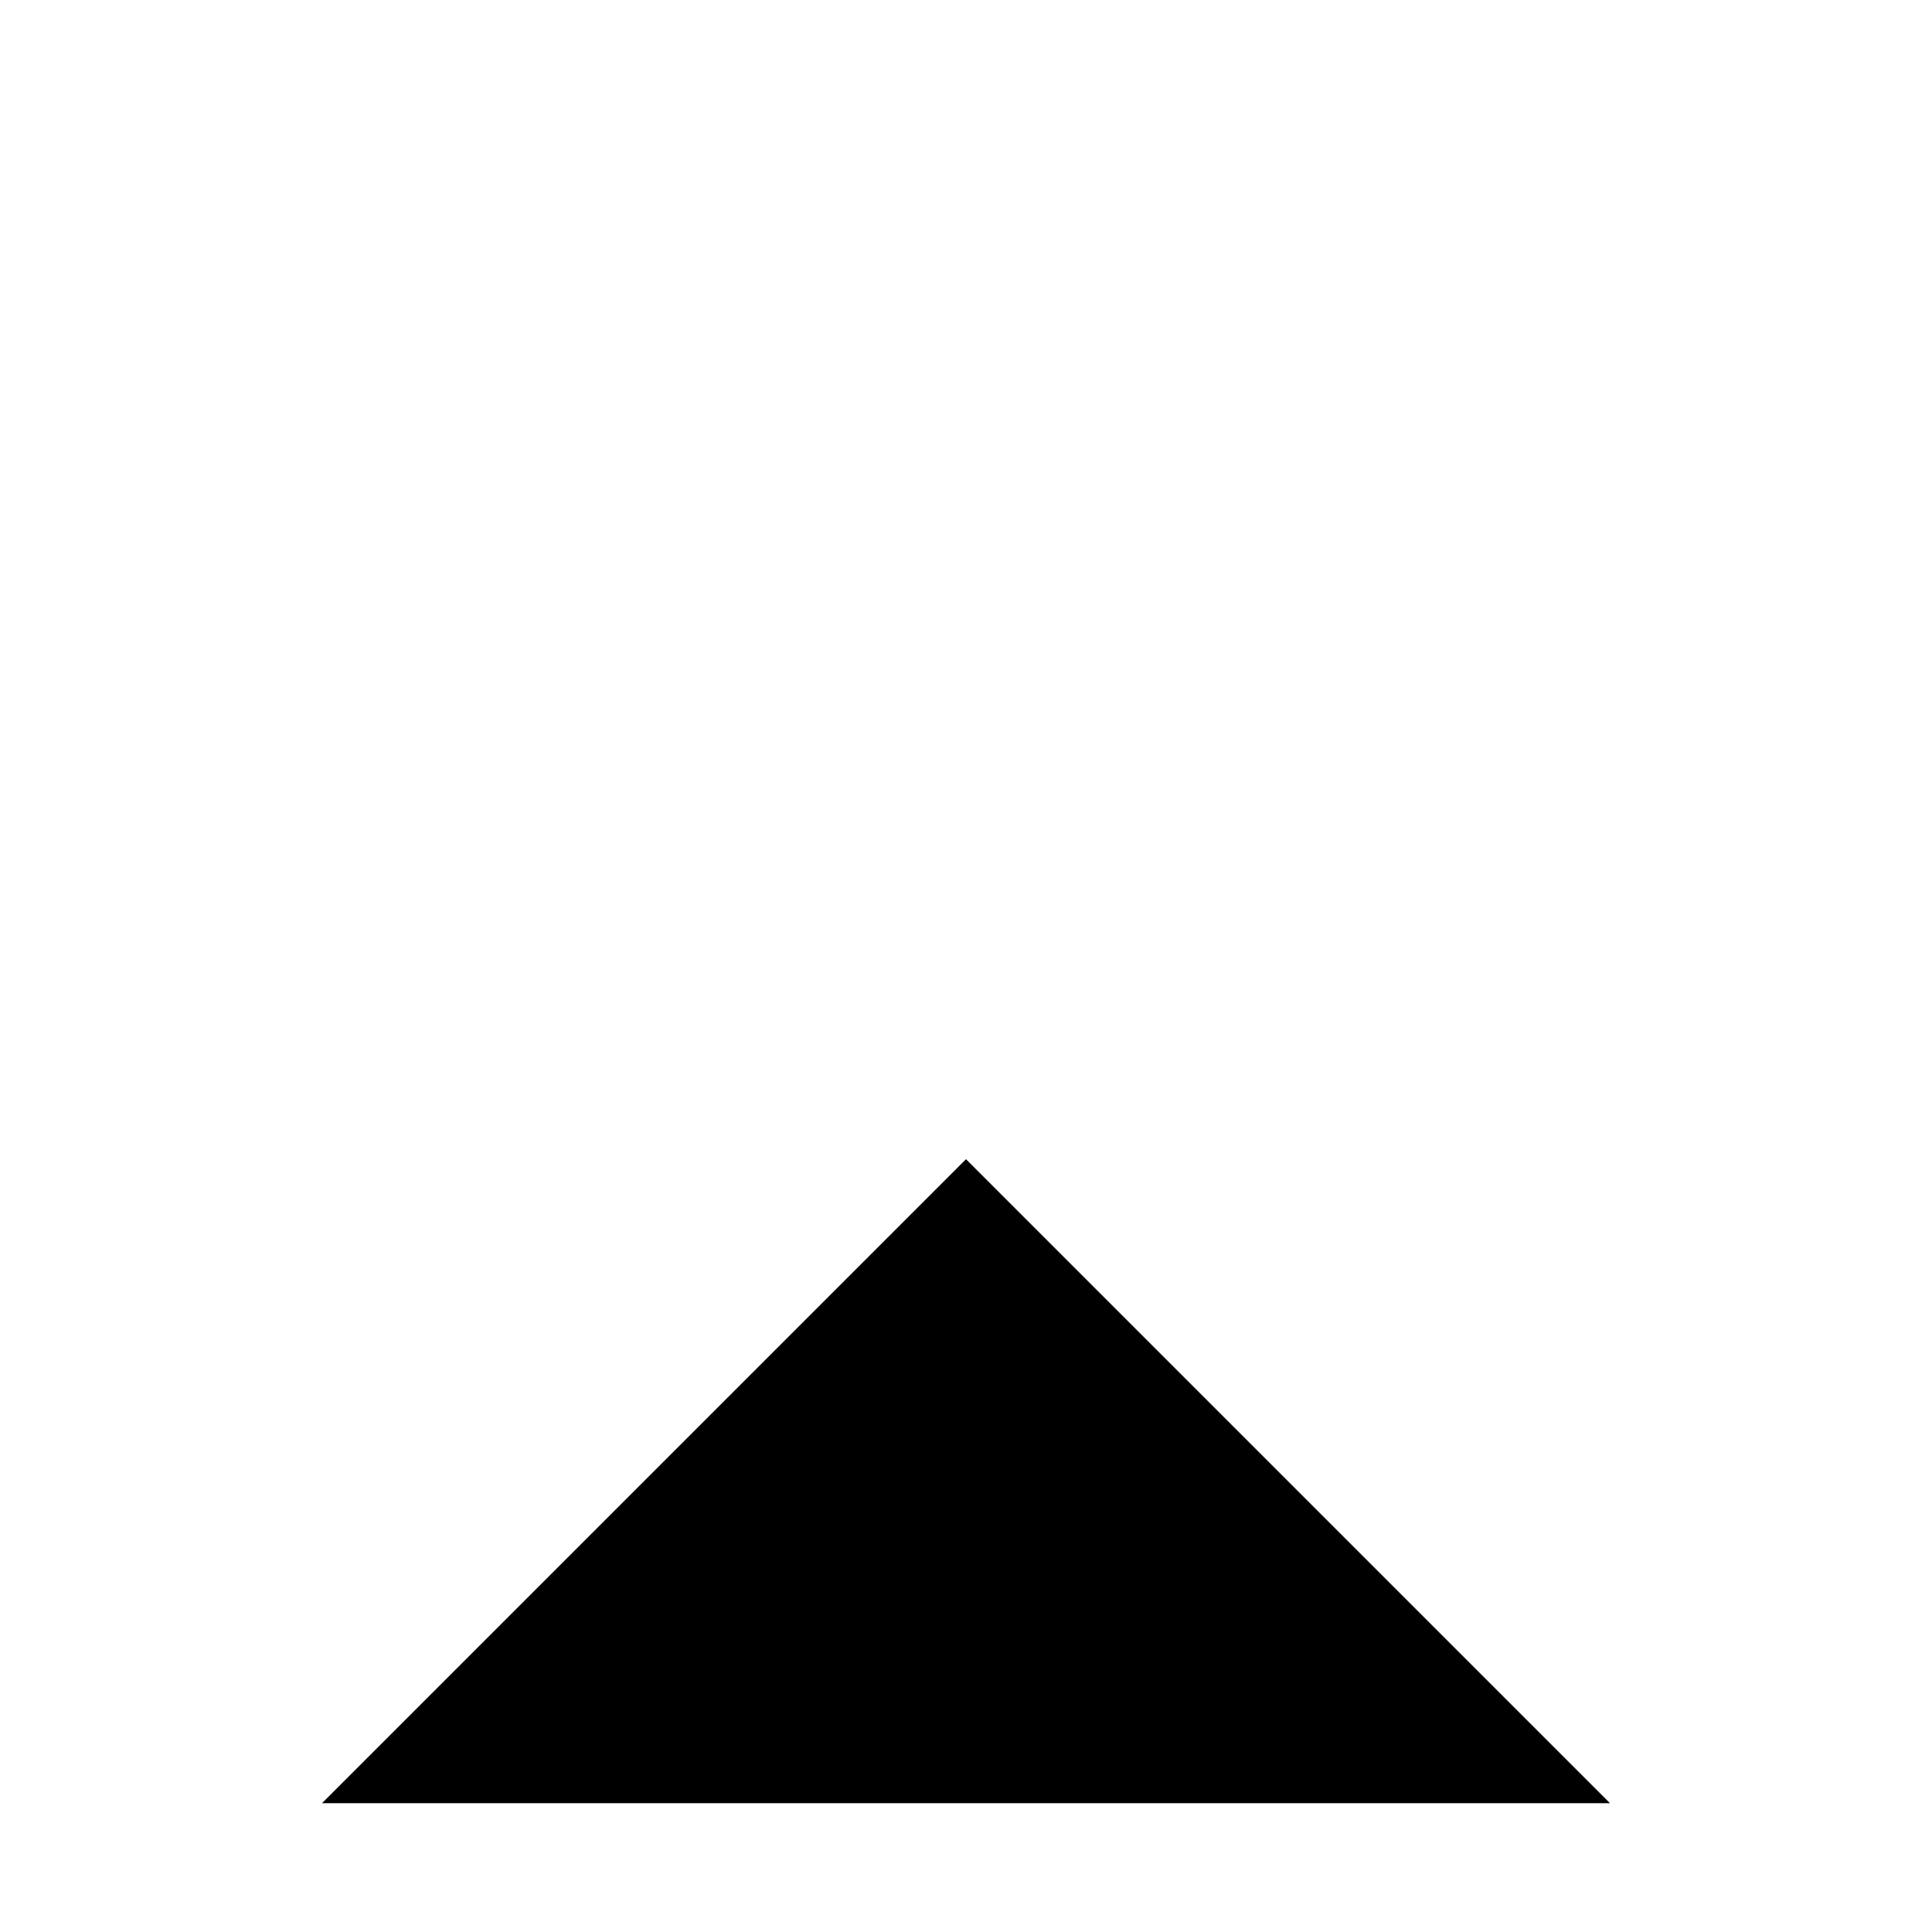
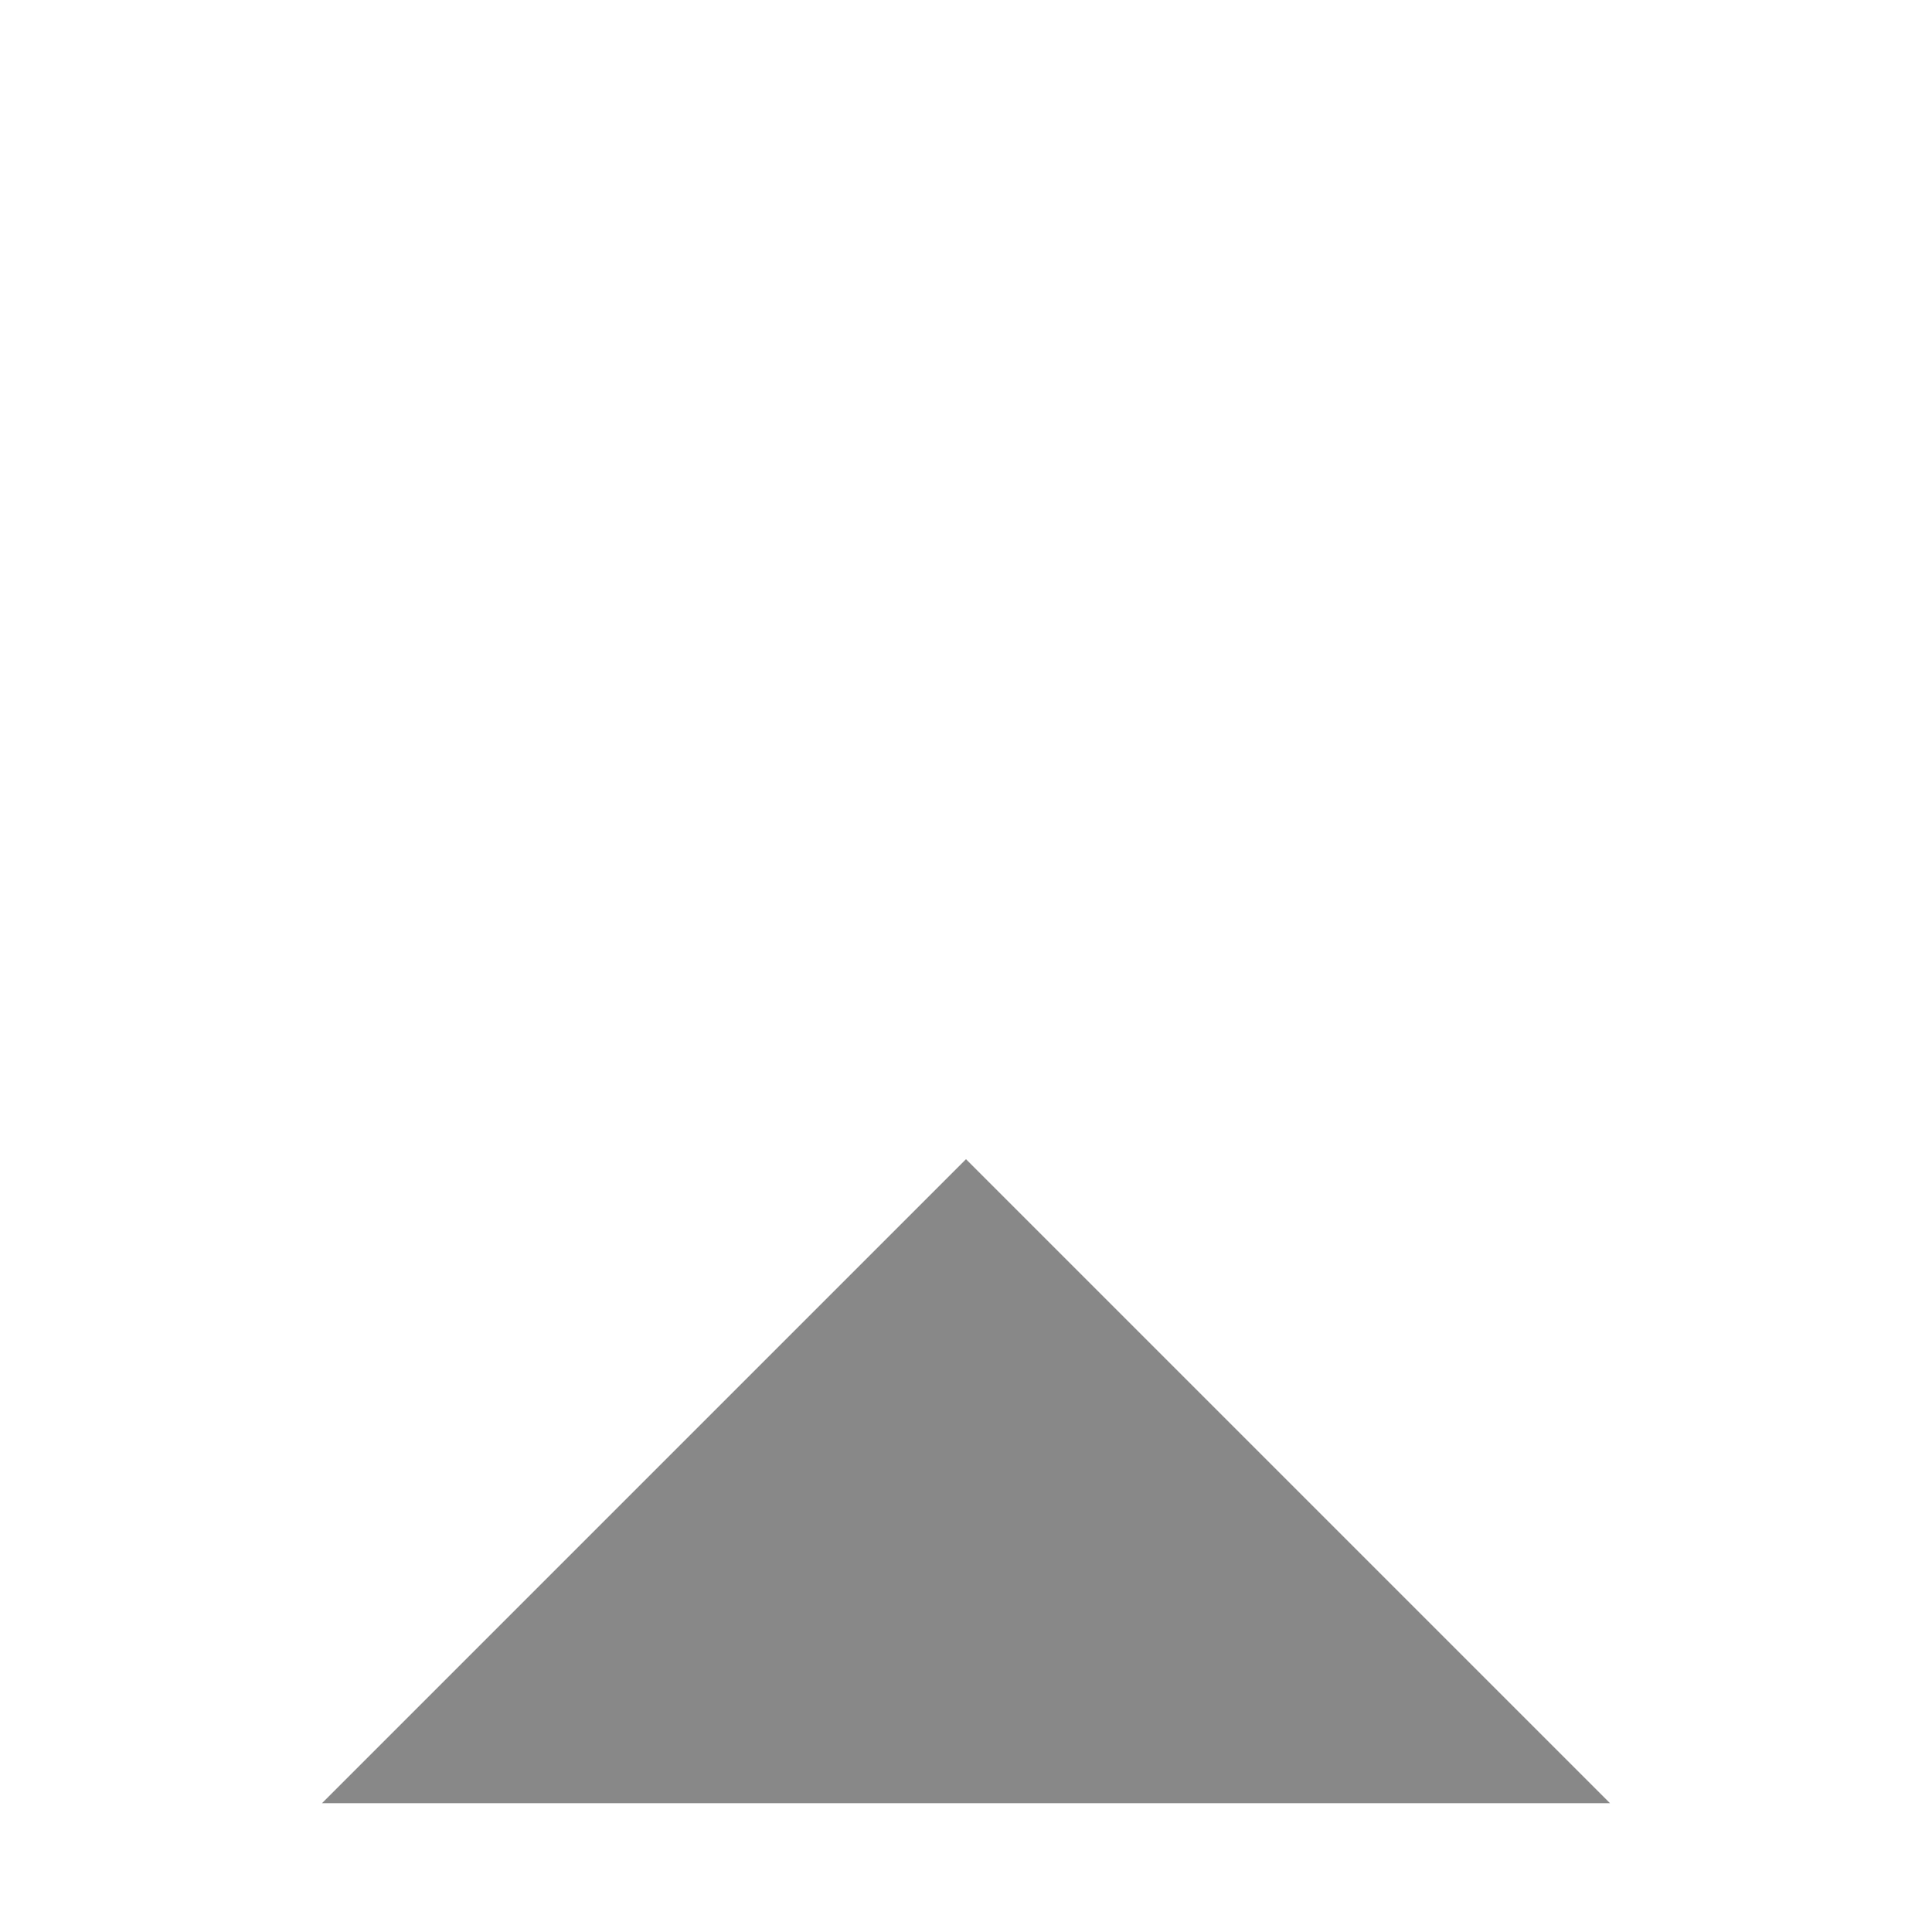
- <svg xmlns="http://www.w3.org/2000/svg" height="50" viewBox="0 0 24 15" width="50" preserveAspectRatio="xMidYMid slice">
+ <svg xmlns="http://www.w3.org/2000/svg" fill="#888" height="50" viewBox="0 0 24 15" width="50" preserveAspectRatio="xMidYMid slice">
  <path id="arrow" d="M0 0h24v24H0z" fill="none" />
  <path d="M7 14l5-5 5 5z" />
</svg>
